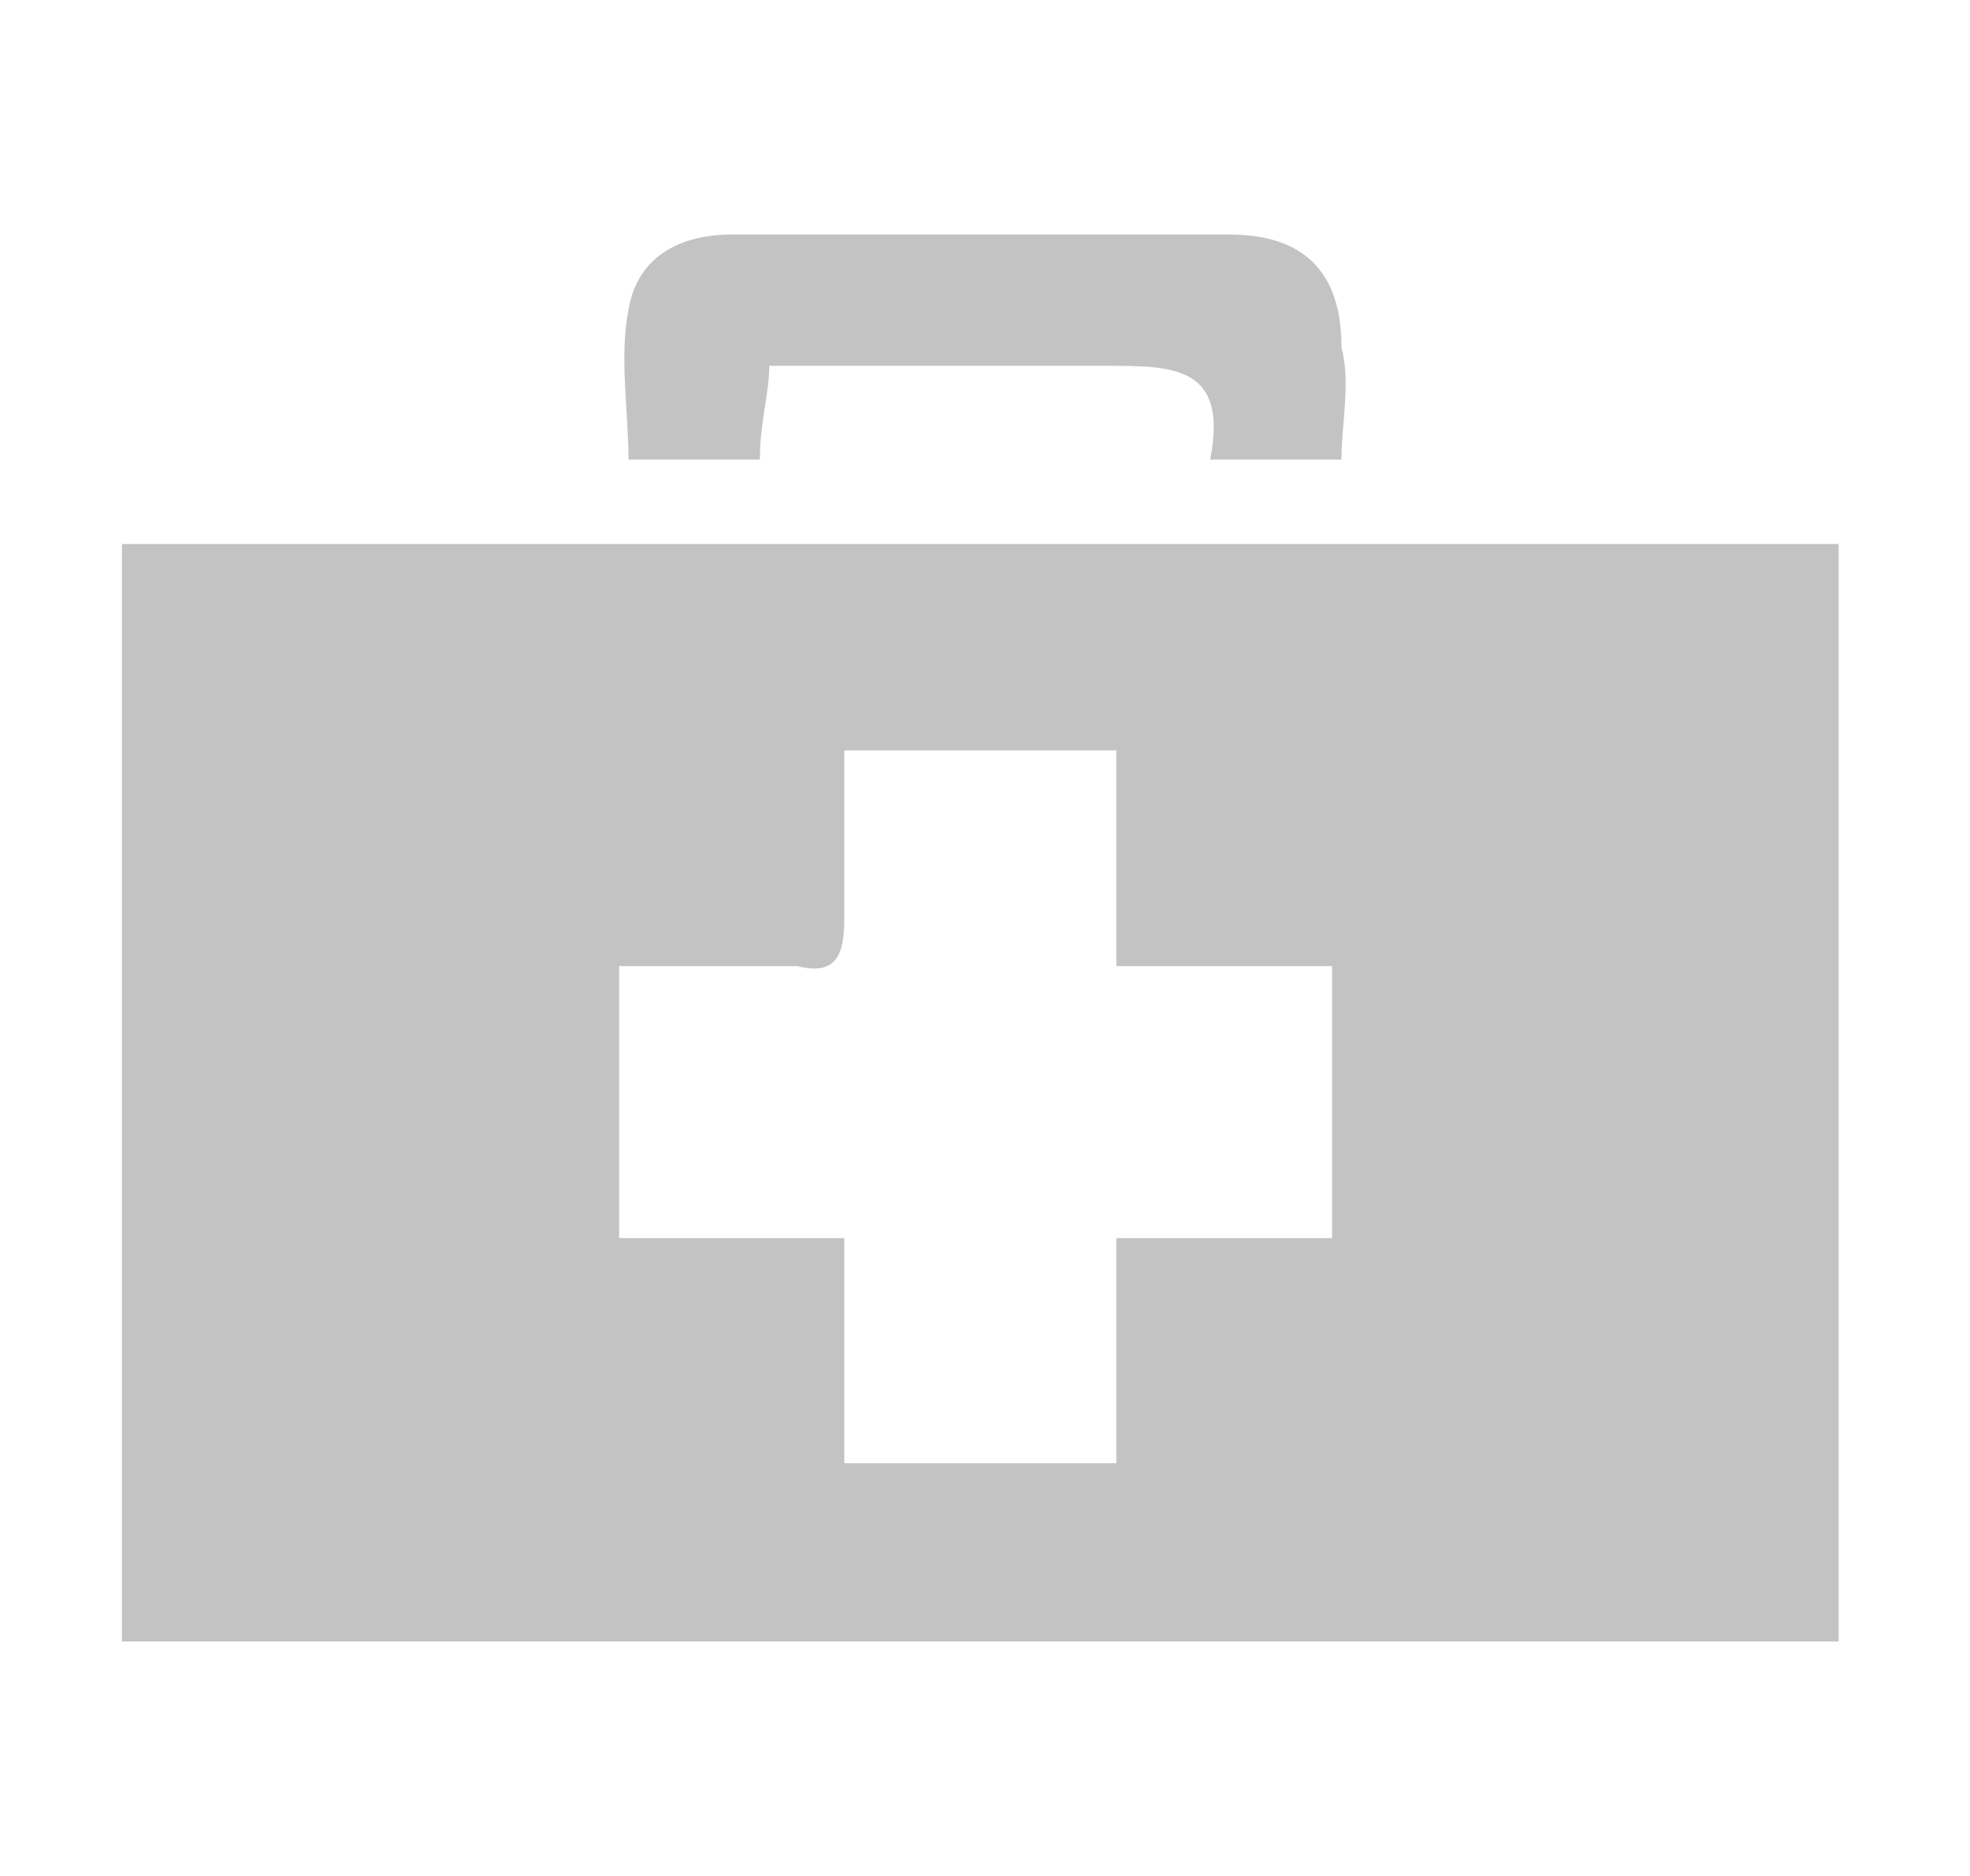
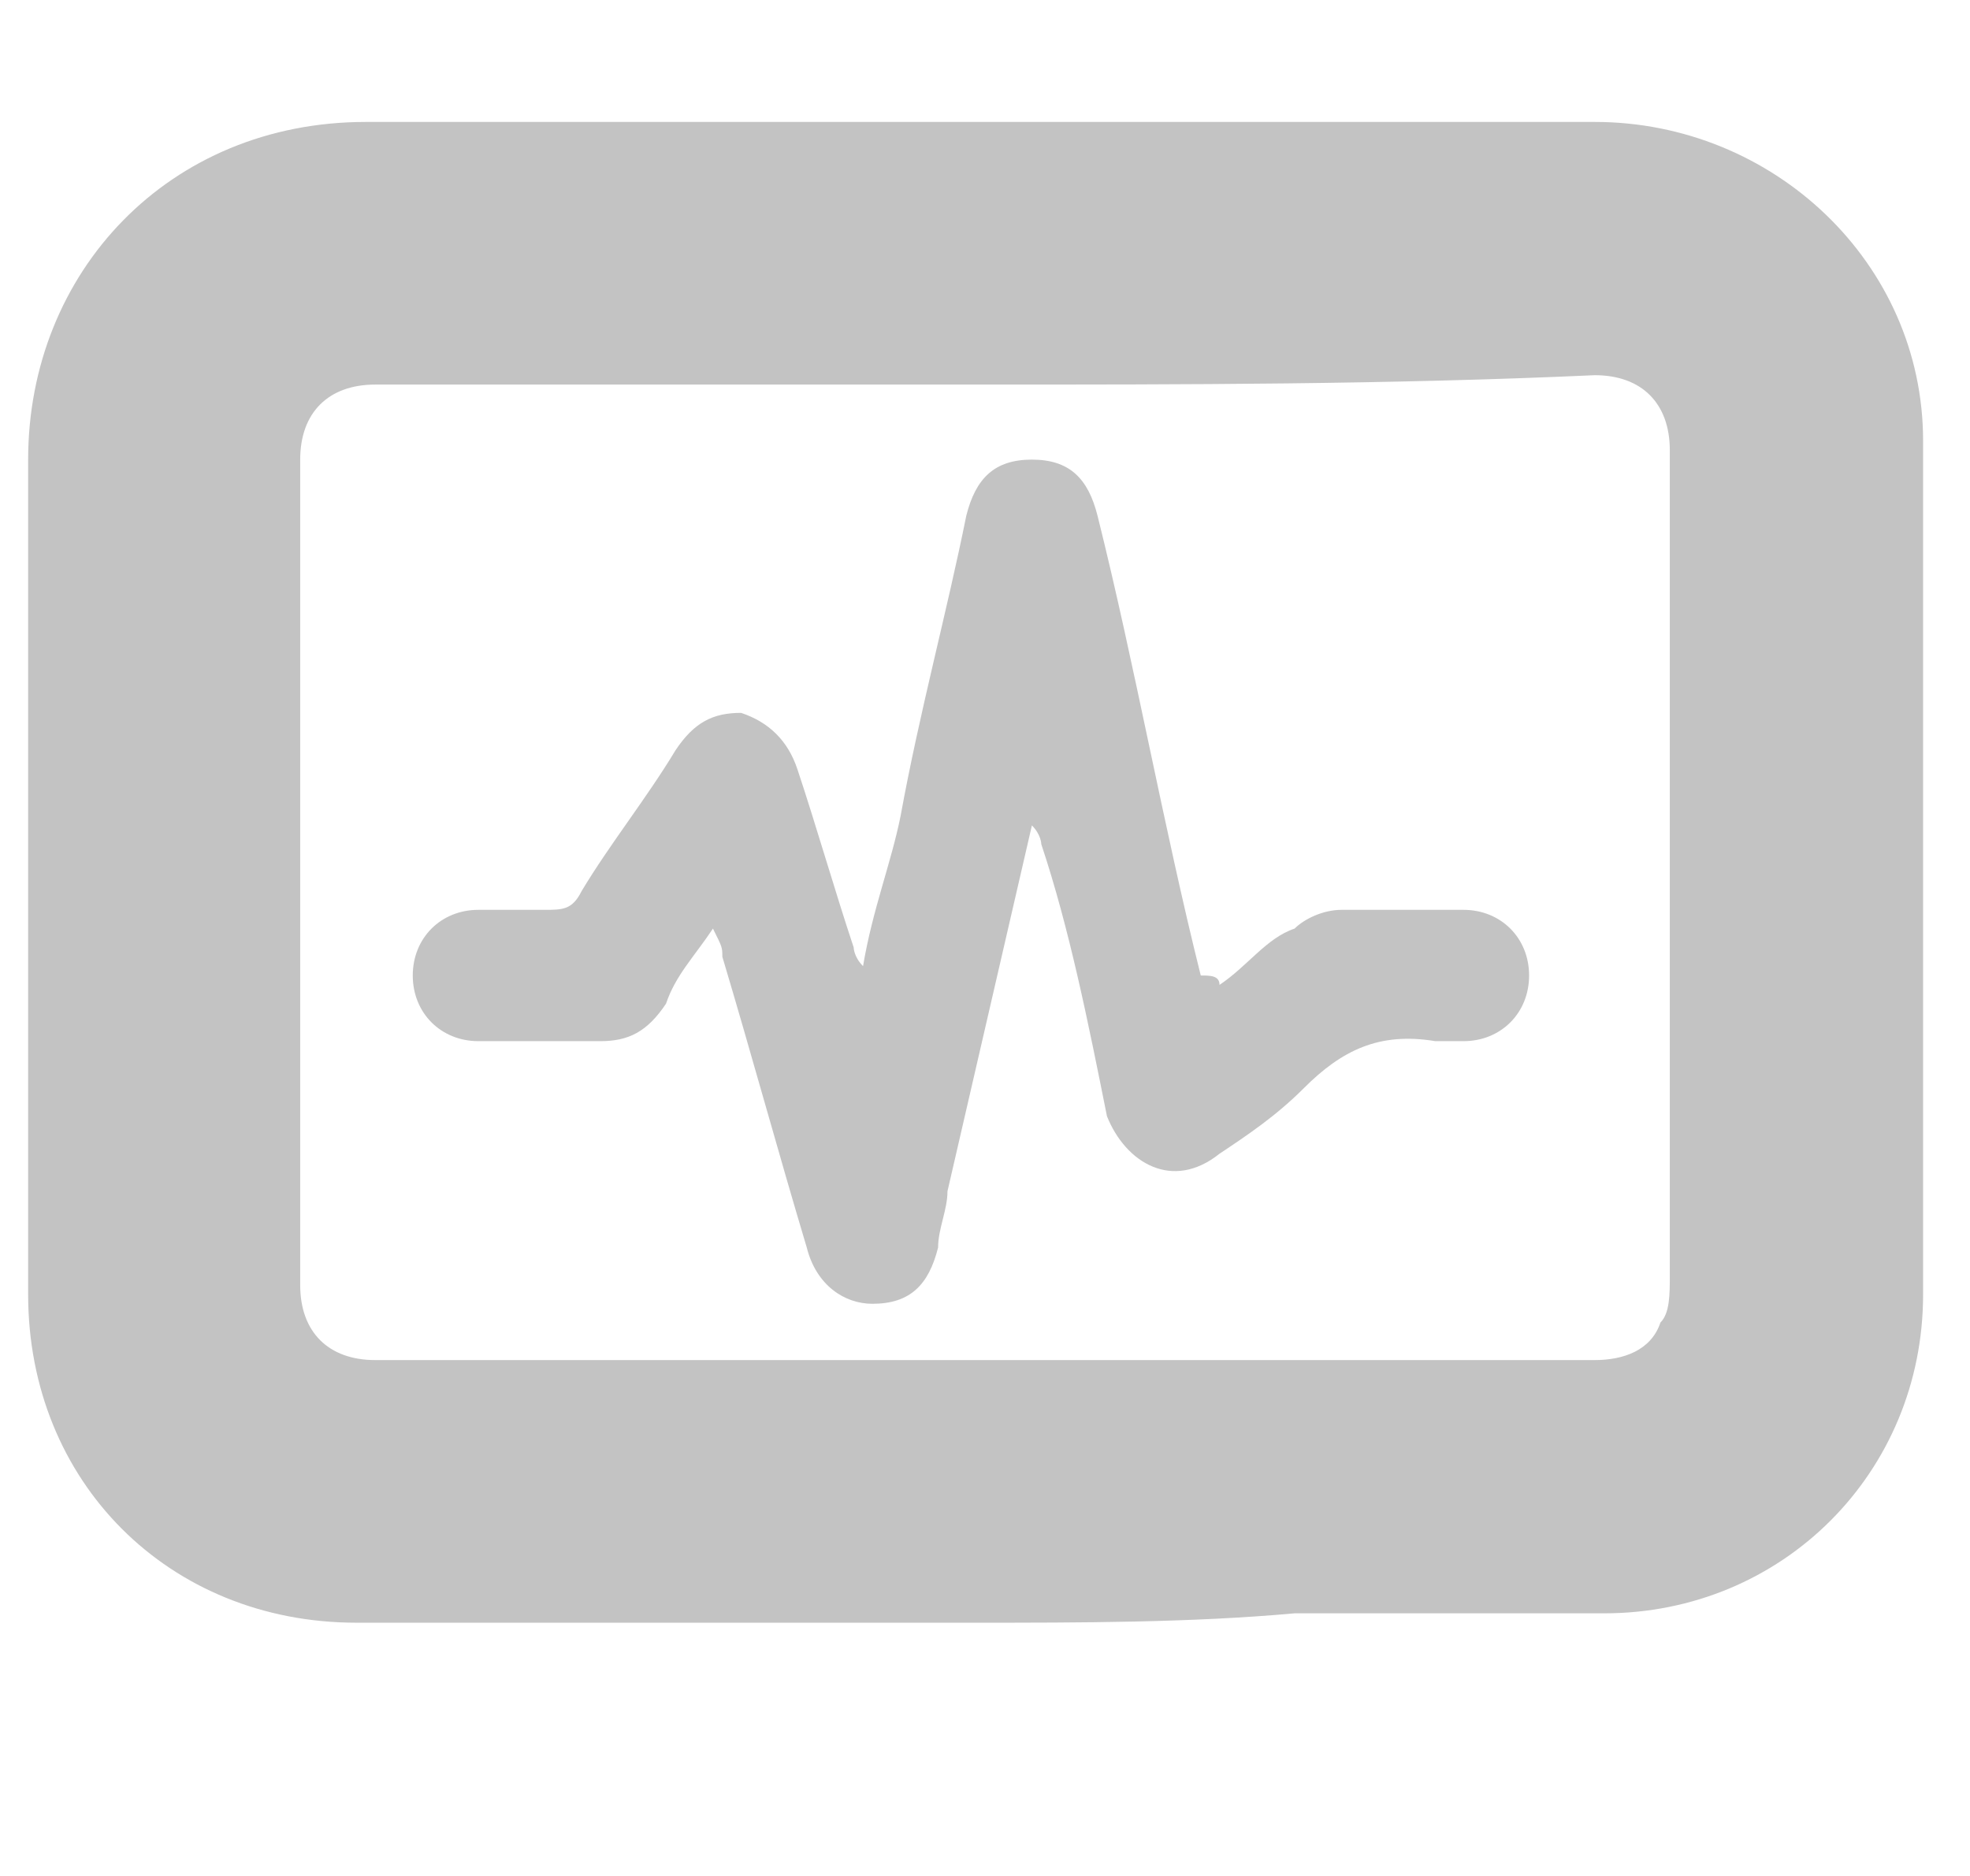
<svg xmlns="http://www.w3.org/2000/svg" viewBox="0 0 21 20" enable-background="new 0 0 21 20">
  <g fill="#C3C3C3">
-     <path d="M1.3 17.5V5.8h18.3v11.7H1.3zm10.6-7.2V8H9v1.8c0 .4-.1.6-.5.5H6.6v2.9H9v2.4h2.9v-2.4h2.3v-2.9h-2.3zM14.3 4.9h-1.4c.2-1-.4-1-1.1-1H8.2c0 .3-.1.6-.1 1H6.7c0-.5-.1-1.1 0-1.6.1-.6.6-.8 1.1-.8h5.3c.8 0 1.2.4 1.2 1.2.1.4 0 .8 0 1.2z" />
+     <path d="M10.4 17.3H3.8c-2 0-3.5-1.5-3.5-3.5V4.9c0-2 1.5-3.6 3.6-3.6H17c1.9 0 3.5 1.5 3.5 3.4v9.1c0 1.9-1.5 3.4-3.4 3.4h-3.3c-1.1.1-2.3.1-3.4.1zm.1-13.2H4c-.5 0-.8.3-.8.8v8.8c0 .5.3.8.8.8h13c.3 0 .6-.1.7-.4.1-.1.1-.3.1-.5V4.8c0-.5-.3-.8-.8-.8-2.2.1-4.4.1-6.5.1zM13 10.5c.3-.2.5-.5.8-.6.1-.1.3-.2.5-.2h1.3c.4 0 .7.3.7.7 0 .4-.3.7-.7.7h-.3c-.6-.1-1 .1-1.4.5-.3.3-.6.5-.9.7-.5.4-1 .1-1.2-.4-.2-1-.4-2-.7-2.9 0 0 0-.1-.1-.2l-.9 3.9c0 .2-.1.4-.1.6-.1.4-.3.6-.7.6-.3 0-.6-.2-.7-.6-.3-1-.6-2.1-.9-3.1 0-.1 0-.1-.1-.3-.2.3-.4.5-.5.8-.2.3-.4.4-.7.4H5.1c-.4 0-.7-.3-.7-.7 0-.4.3-.7.7-.7h.7c.2 0 .3 0 .4-.2.3-.5.7-1 1-1.5.2-.3.4-.4.7-.4.3.1.5.3.6.6.2.6.4 1.3.6 1.9 0 0 0 .1.1.2.1-.6.3-1.1.4-1.6.2-1.1.5-2.2.7-3.2.1-.4.3-.6.7-.6.4 0 .6.2.7.6.4 1.6.7 3.3 1.1 4.9.1 0 .2 0 .2.1z" />
  </g>
</svg>
